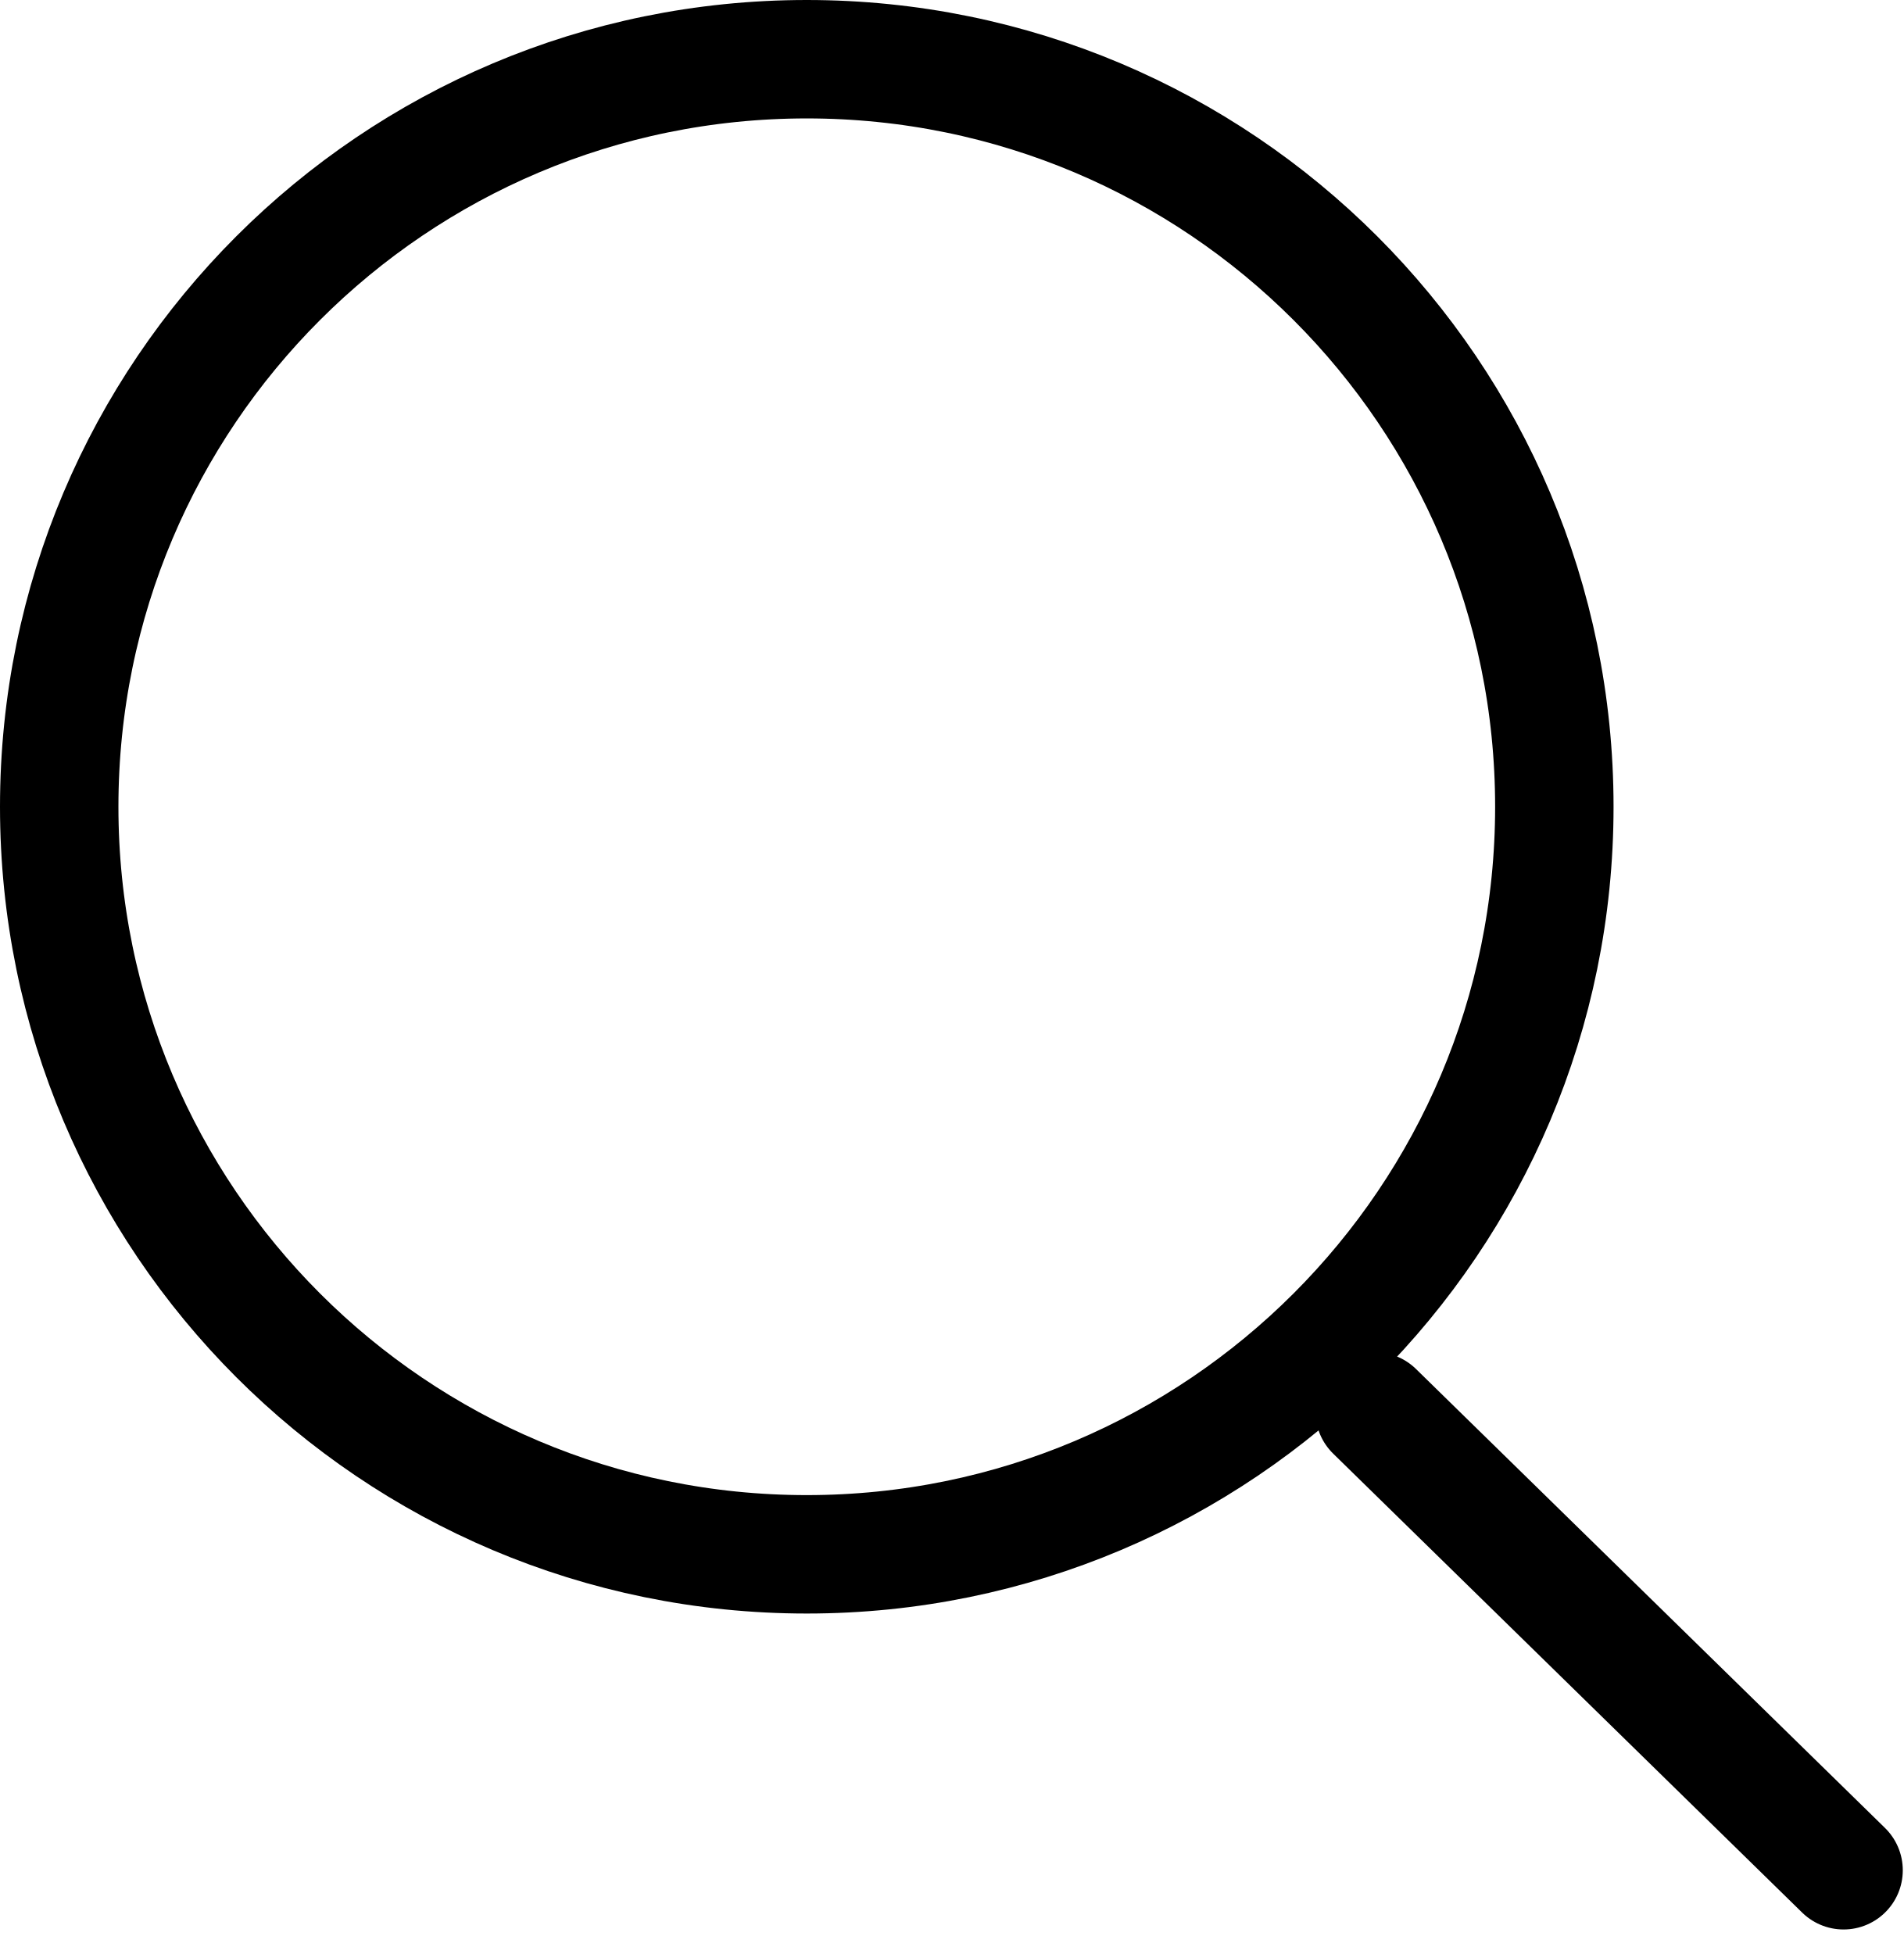
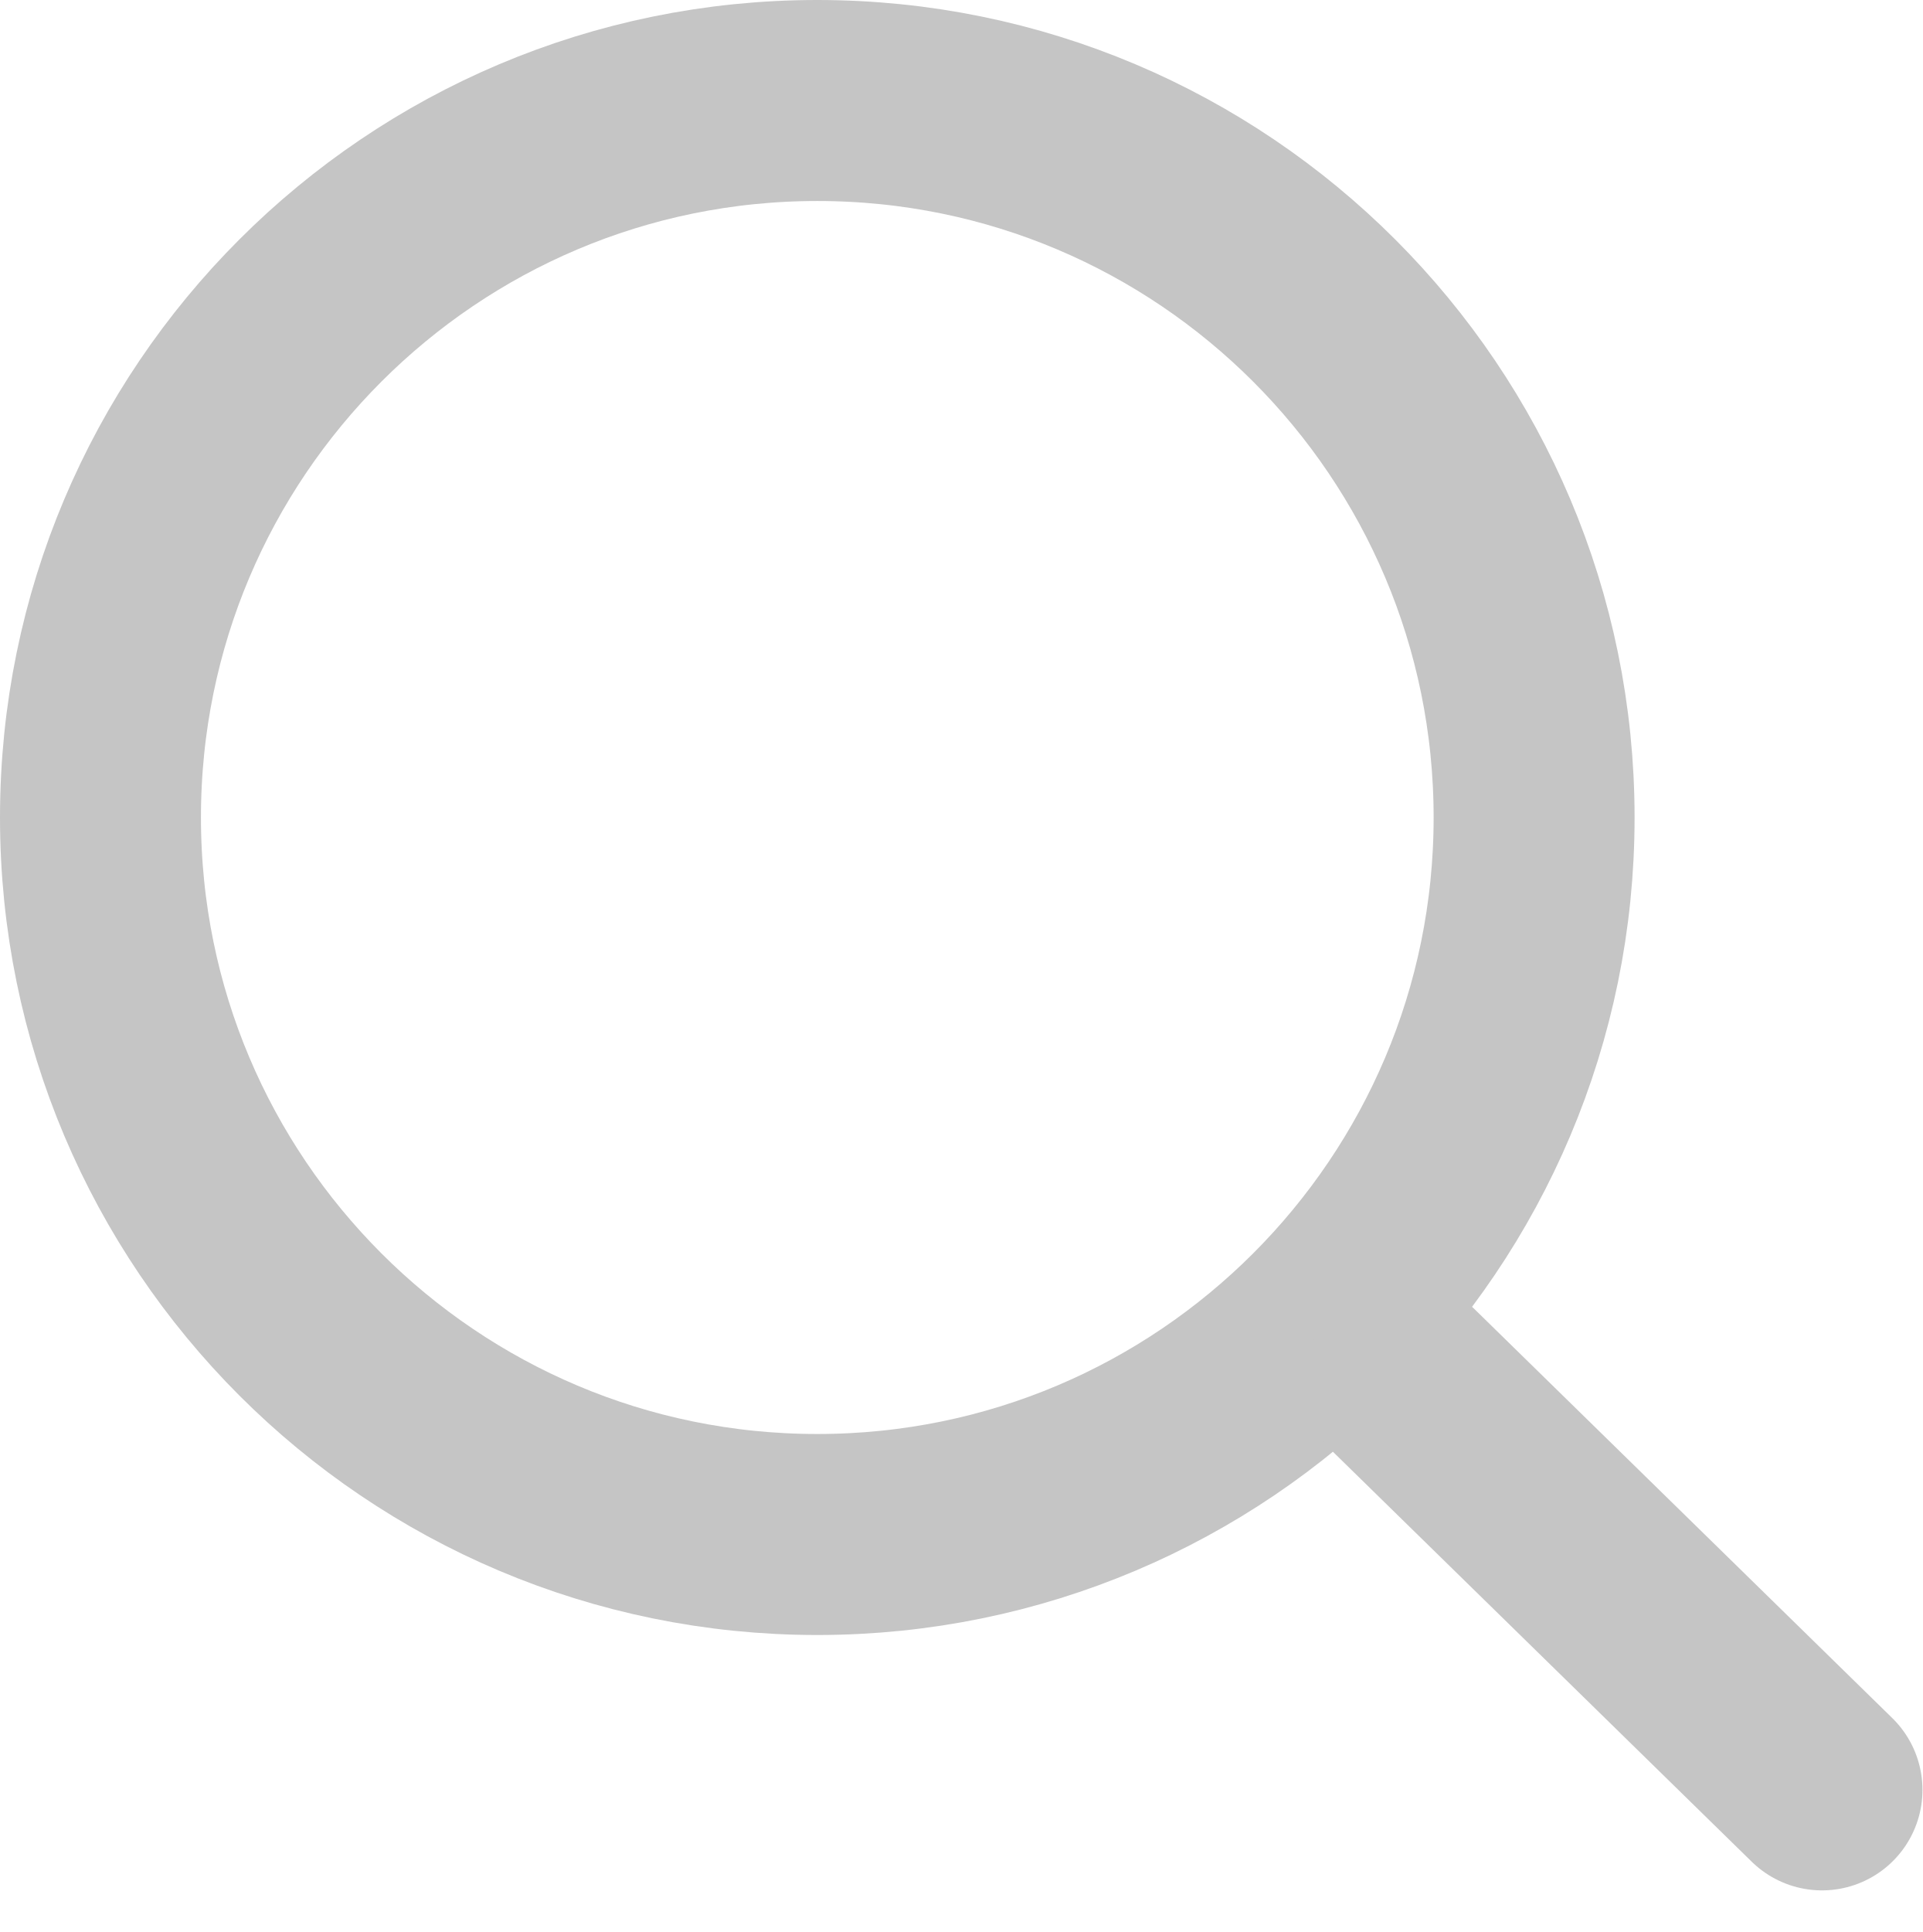
- <svg xmlns="http://www.w3.org/2000/svg" width="643" height="660" viewBox="0 0 643 660" fill="none">
-   <circle cx="272.5" cy="272.5" r="252.5" stroke="black" stroke-width="40" />
-   <line x1="464.283" y1="476.694" x2="622.694" y2="631.717" stroke="black" stroke-width="40" stroke-linecap="round" />
+ <svg xmlns="http://www.w3.org/2000/svg" width="641" height="644" viewBox="0 0 641 644" fill="none">
+   <circle cx="272.5" cy="272.5" r="239" stroke="#C5C5C5" stroke-width="67" />
+   <line x1="468.373" y1="460.488" x2="607.488" y2="596.627" stroke="#C5C5C5" stroke-width="67" stroke-linecap="round" />
</svg>
